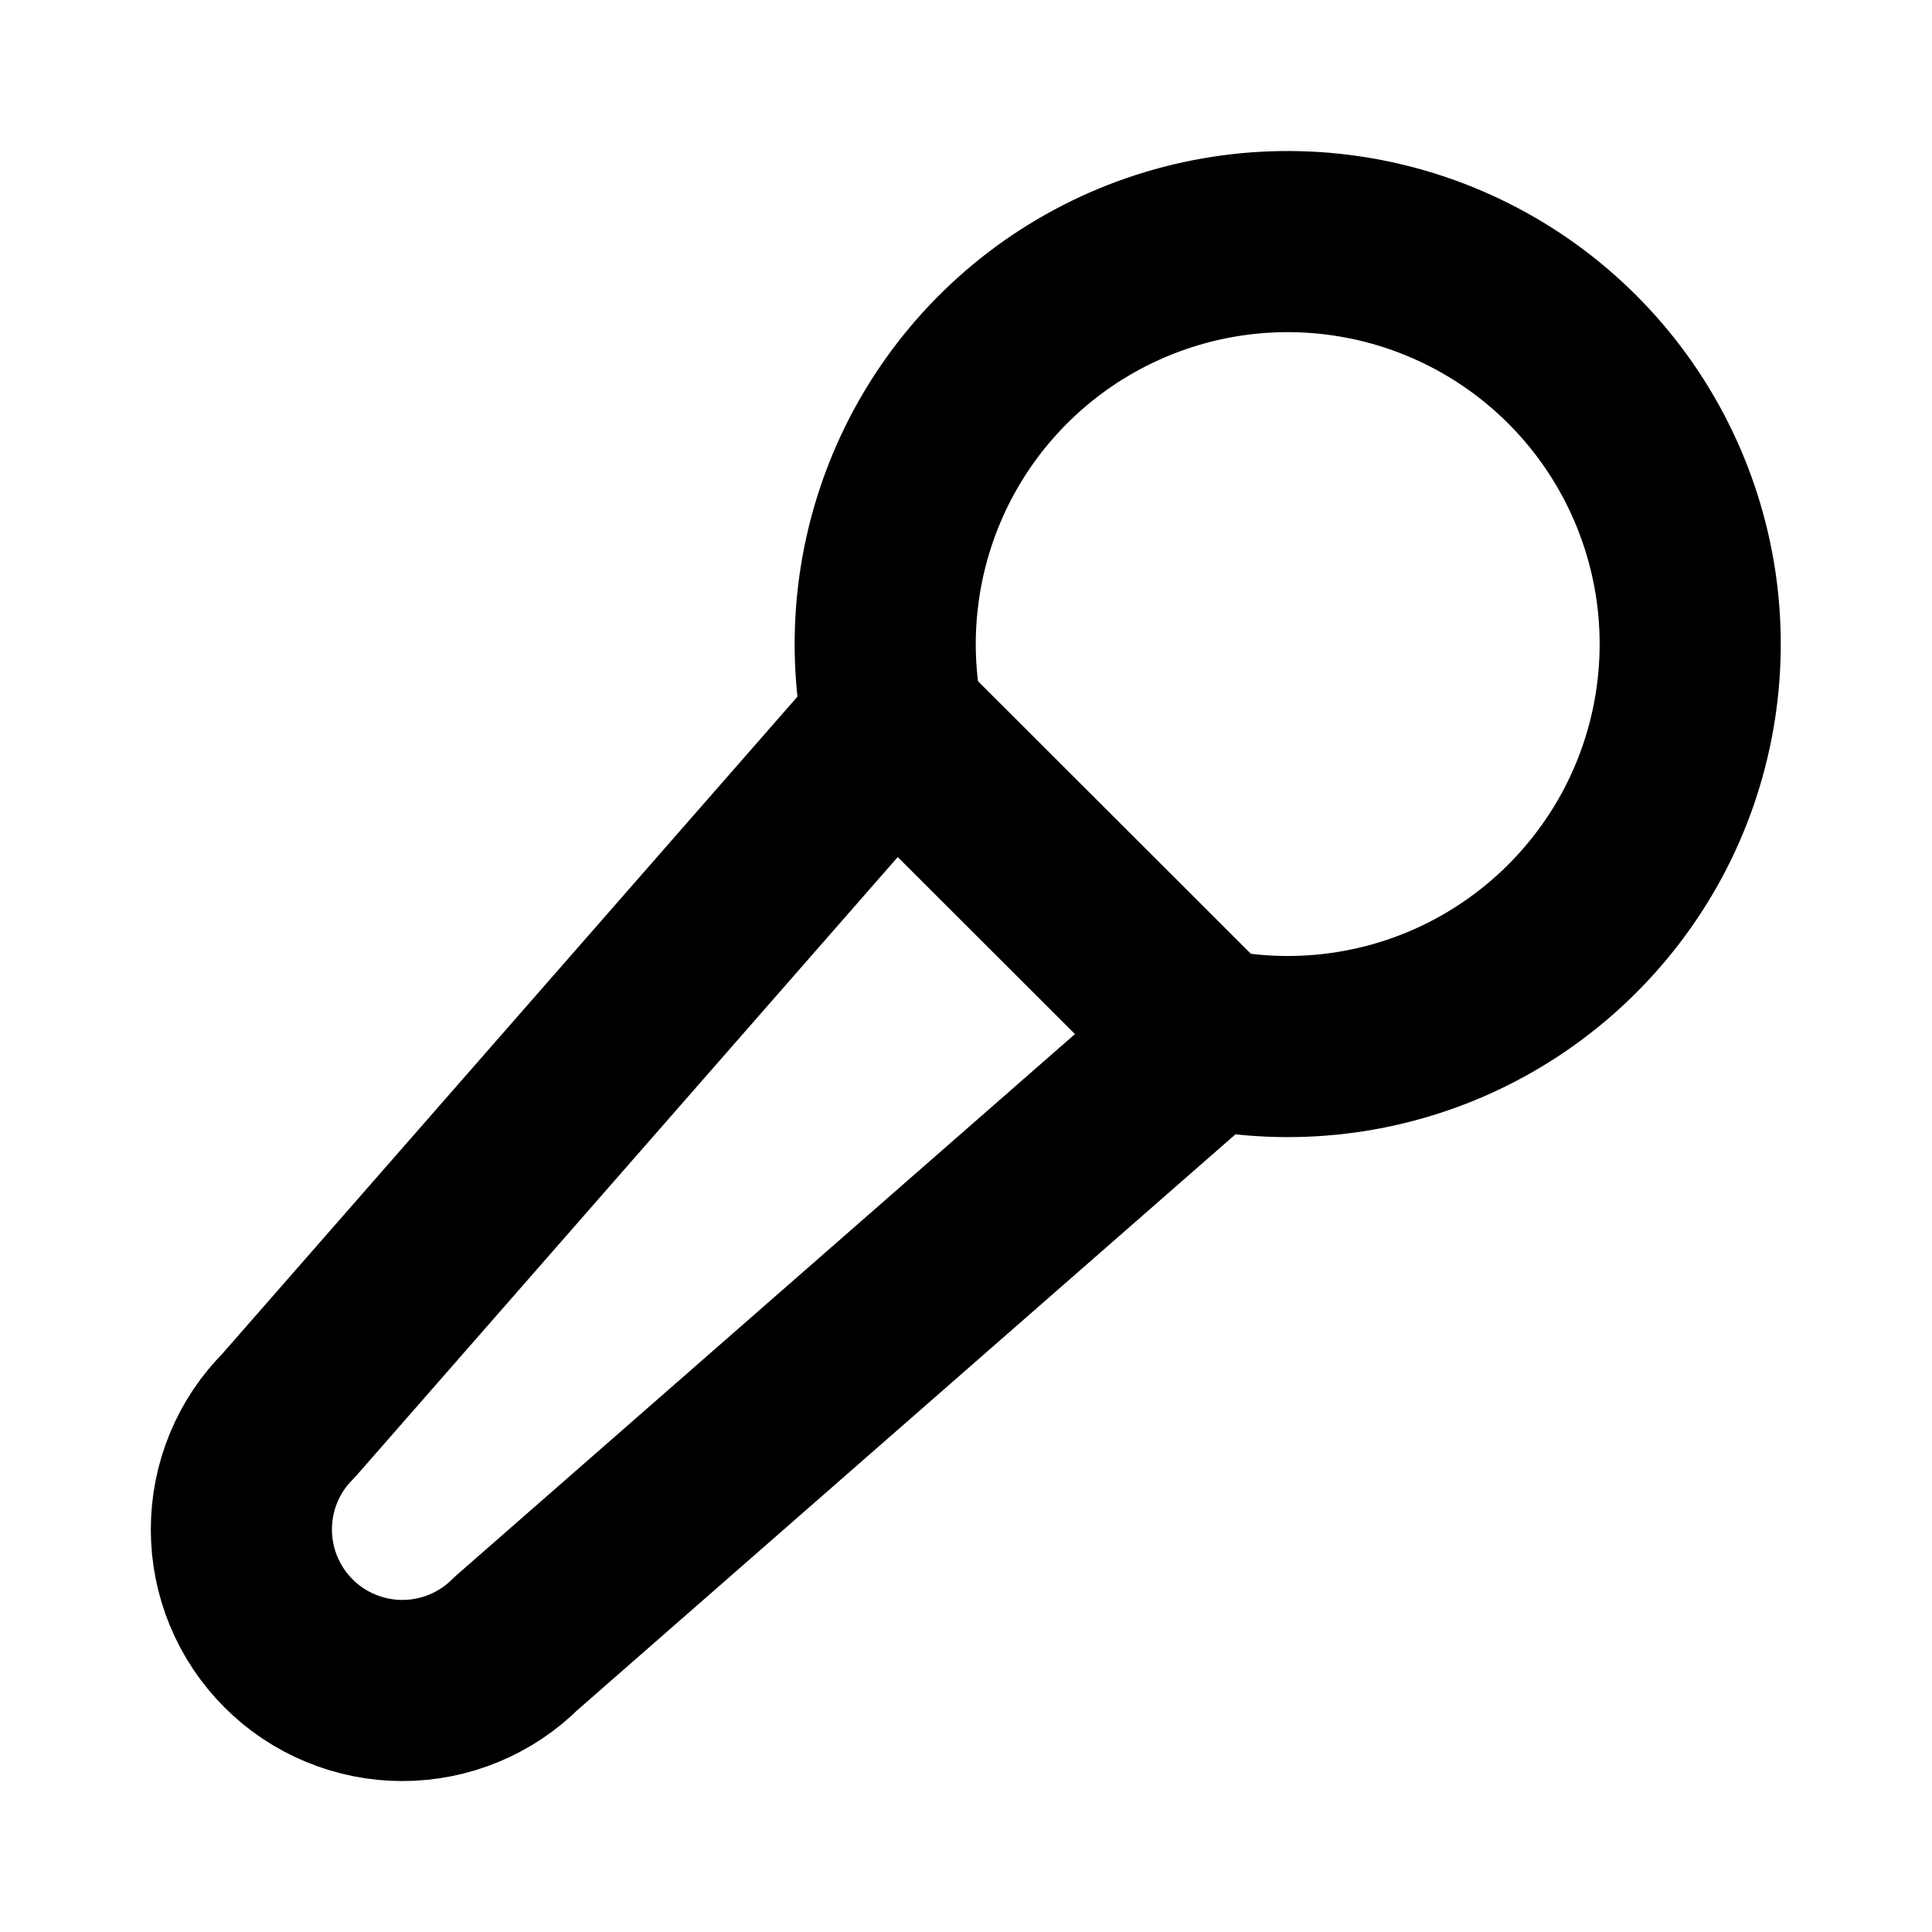
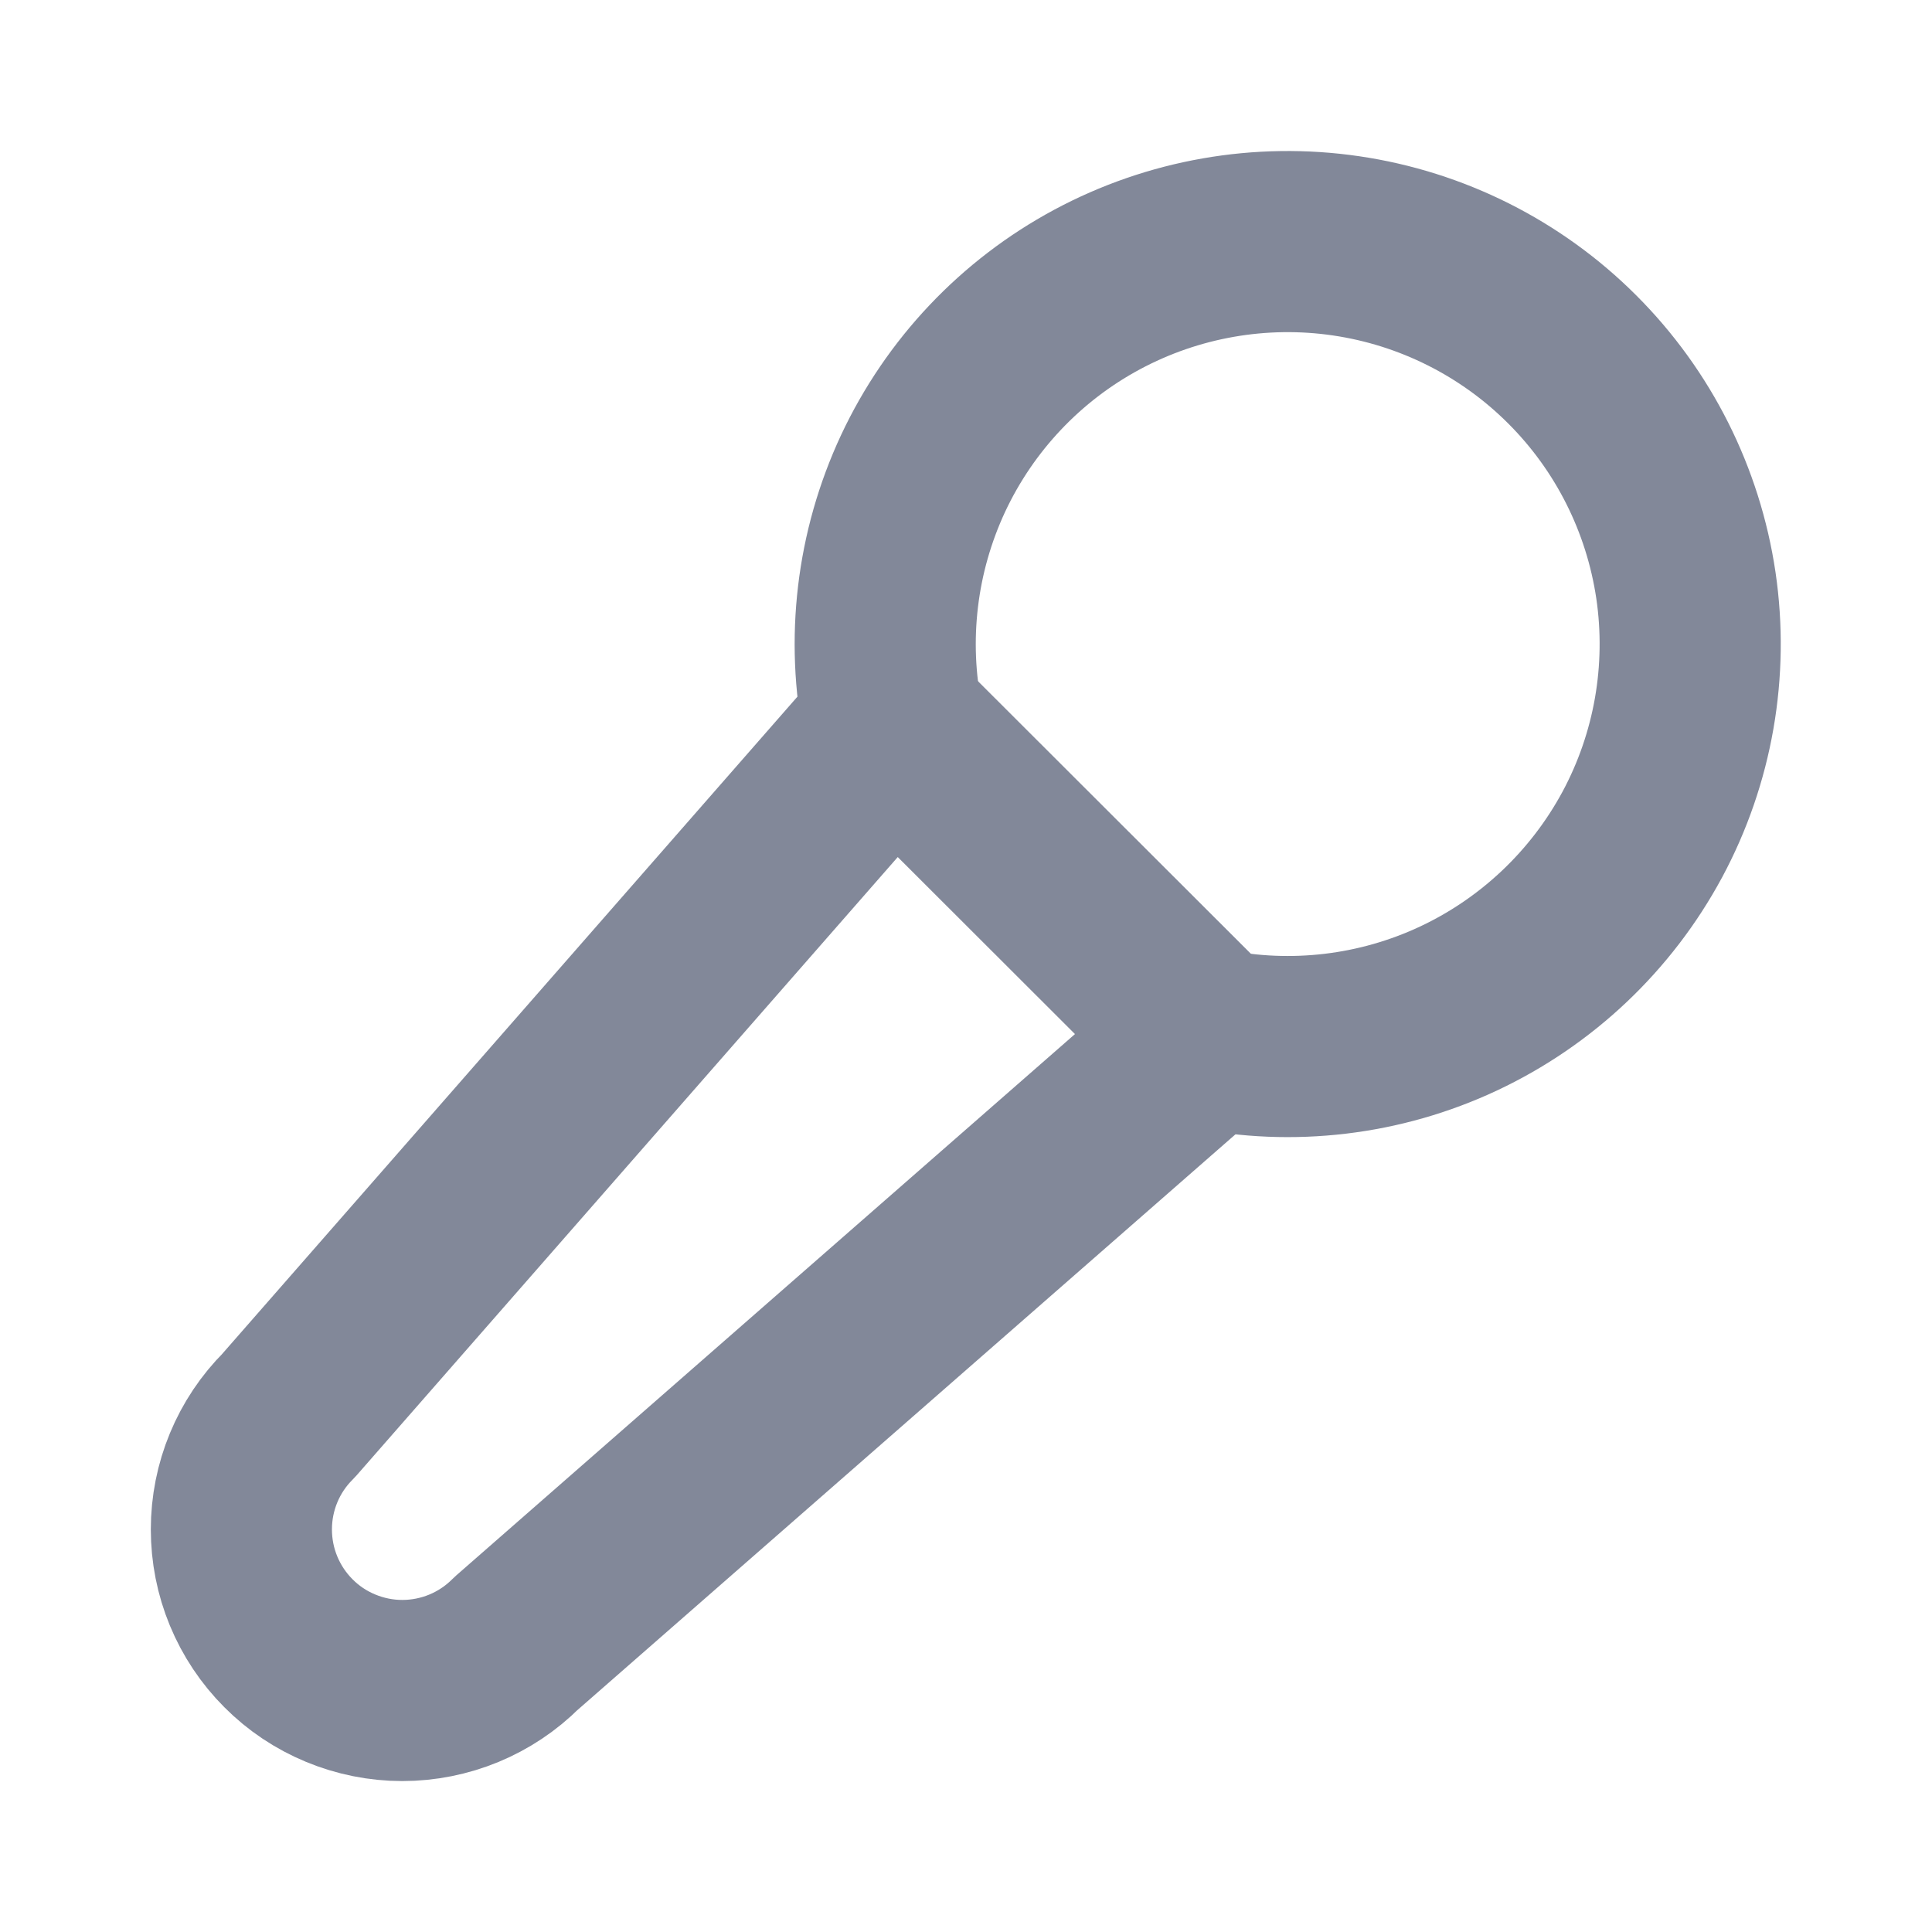
<svg xmlns="http://www.w3.org/2000/svg" width="16" height="16" viewBox="0 0 16 16" fill="none">
-   <path d="M9.999 8.6C10.701 8.743 11.431 8.656 12.079 8.352C12.728 8.047 13.261 7.542 13.601 6.911C13.94 6.28 14.066 5.556 13.962 4.848C13.857 4.139 13.527 3.482 13.02 2.976C12.514 2.47 11.857 2.14 11.148 2.036C10.44 1.932 9.716 2.059 9.085 2.398C8.454 2.737 7.949 3.271 7.645 3.92C7.342 4.569 7.255 5.298 7.398 6" stroke="currentColor" stroke-width="1.5" stroke-linecap="round" stroke-linejoin="round" />
-   <path d="M10 8.6L7.398 6.001L2.39 11.723C2.139 11.973 1.999 12.312 1.999 12.666C1.999 12.841 2.033 13.014 2.1 13.176C2.167 13.338 2.265 13.485 2.389 13.609C2.512 13.733 2.659 13.831 2.821 13.898C2.983 13.965 3.156 14 3.331 14C3.685 14 4.024 13.86 4.274 13.61L10 8.6Z" stroke="currentColor" stroke-width="1.5" stroke-linecap="round" stroke-linejoin="round" />
+   <path d="M9.999 8.6C10.701 8.743 11.431 8.656 12.079 8.352C12.728 8.047 13.261 7.542 13.601 6.911C13.94 6.28 14.066 5.556 13.962 4.848C13.857 4.139 13.527 3.482 13.02 2.976C12.514 2.47 11.857 2.14 11.148 2.036C10.44 1.932 9.716 2.059 9.085 2.398C8.454 2.737 7.949 3.271 7.645 3.92C7.342 4.569 7.255 5.298 7.398 6" stroke="#828899" stroke-width="1.5" stroke-linecap="round" stroke-linejoin="round" />
+   <path d="M10 8.6L7.398 6.001L2.39 11.723C2.139 11.973 1.999 12.312 1.999 12.666C1.999 12.841 2.033 13.014 2.1 13.176C2.167 13.338 2.265 13.485 2.389 13.609C2.512 13.733 2.659 13.831 2.821 13.898C2.983 13.965 3.156 14 3.331 14C3.685 14 4.024 13.86 4.274 13.61L10 8.6Z" stroke="#828899" stroke-width="1.5" stroke-linecap="round" stroke-linejoin="round" />
</svg>
